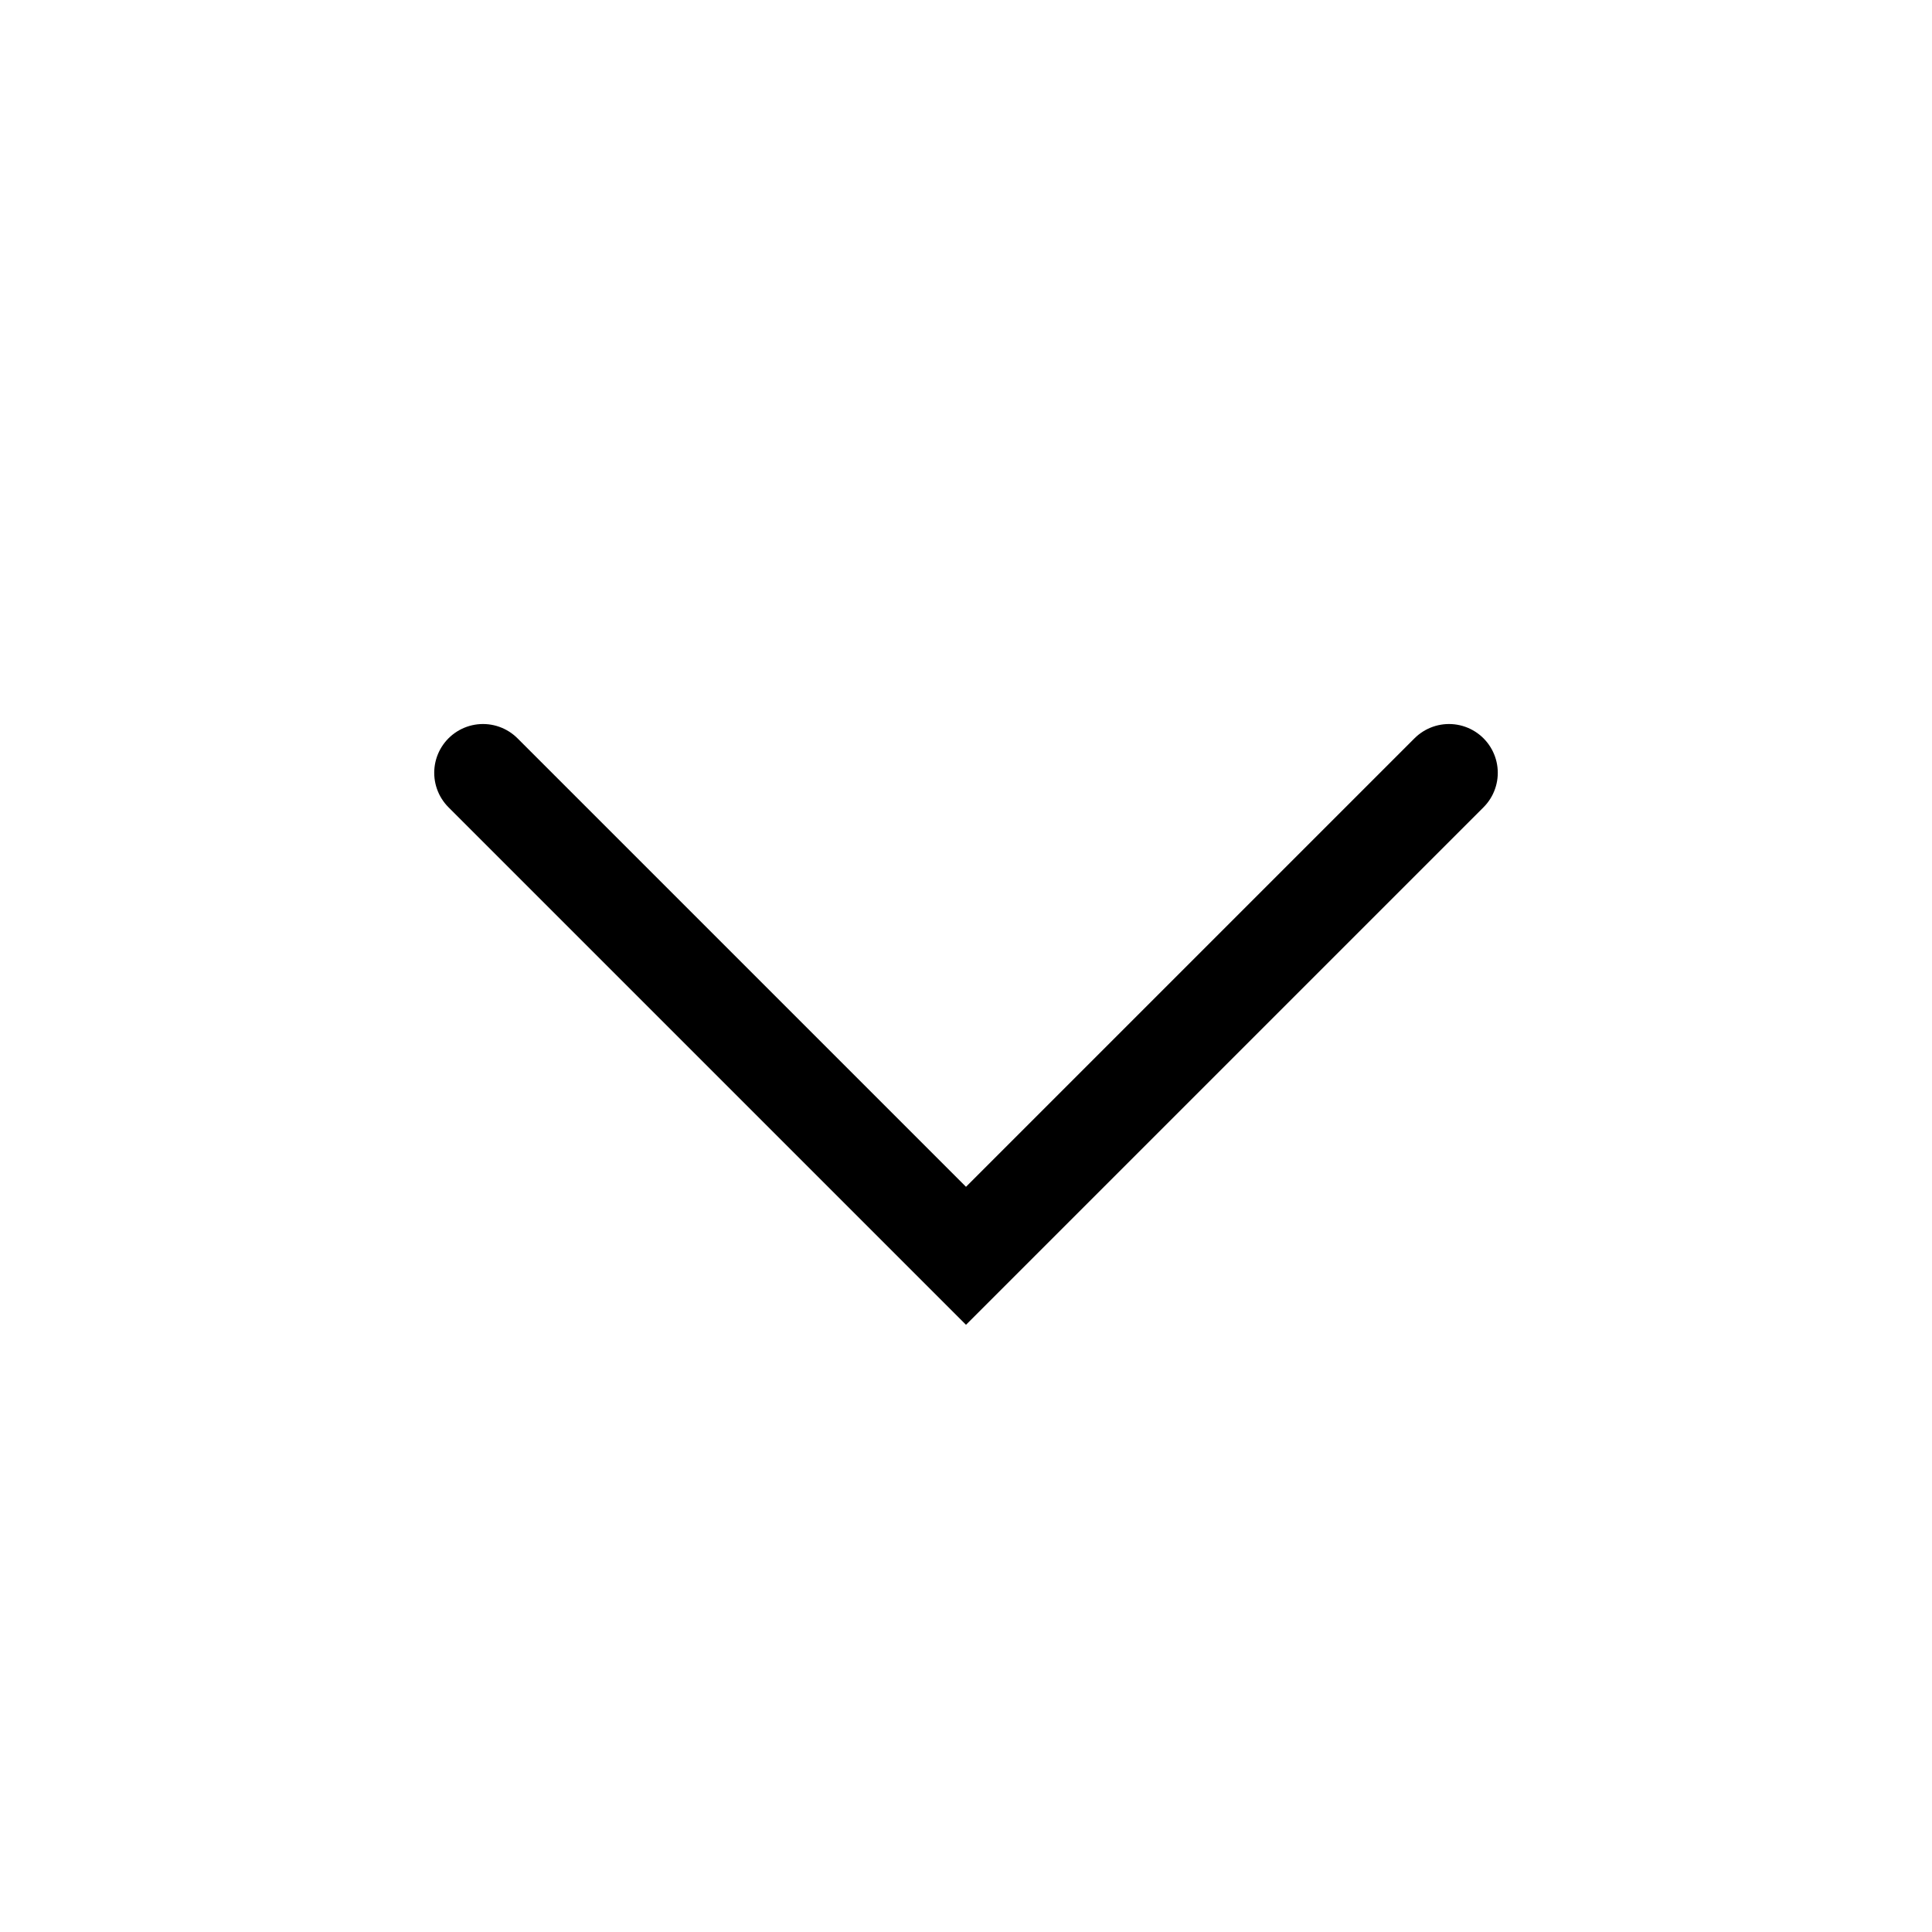
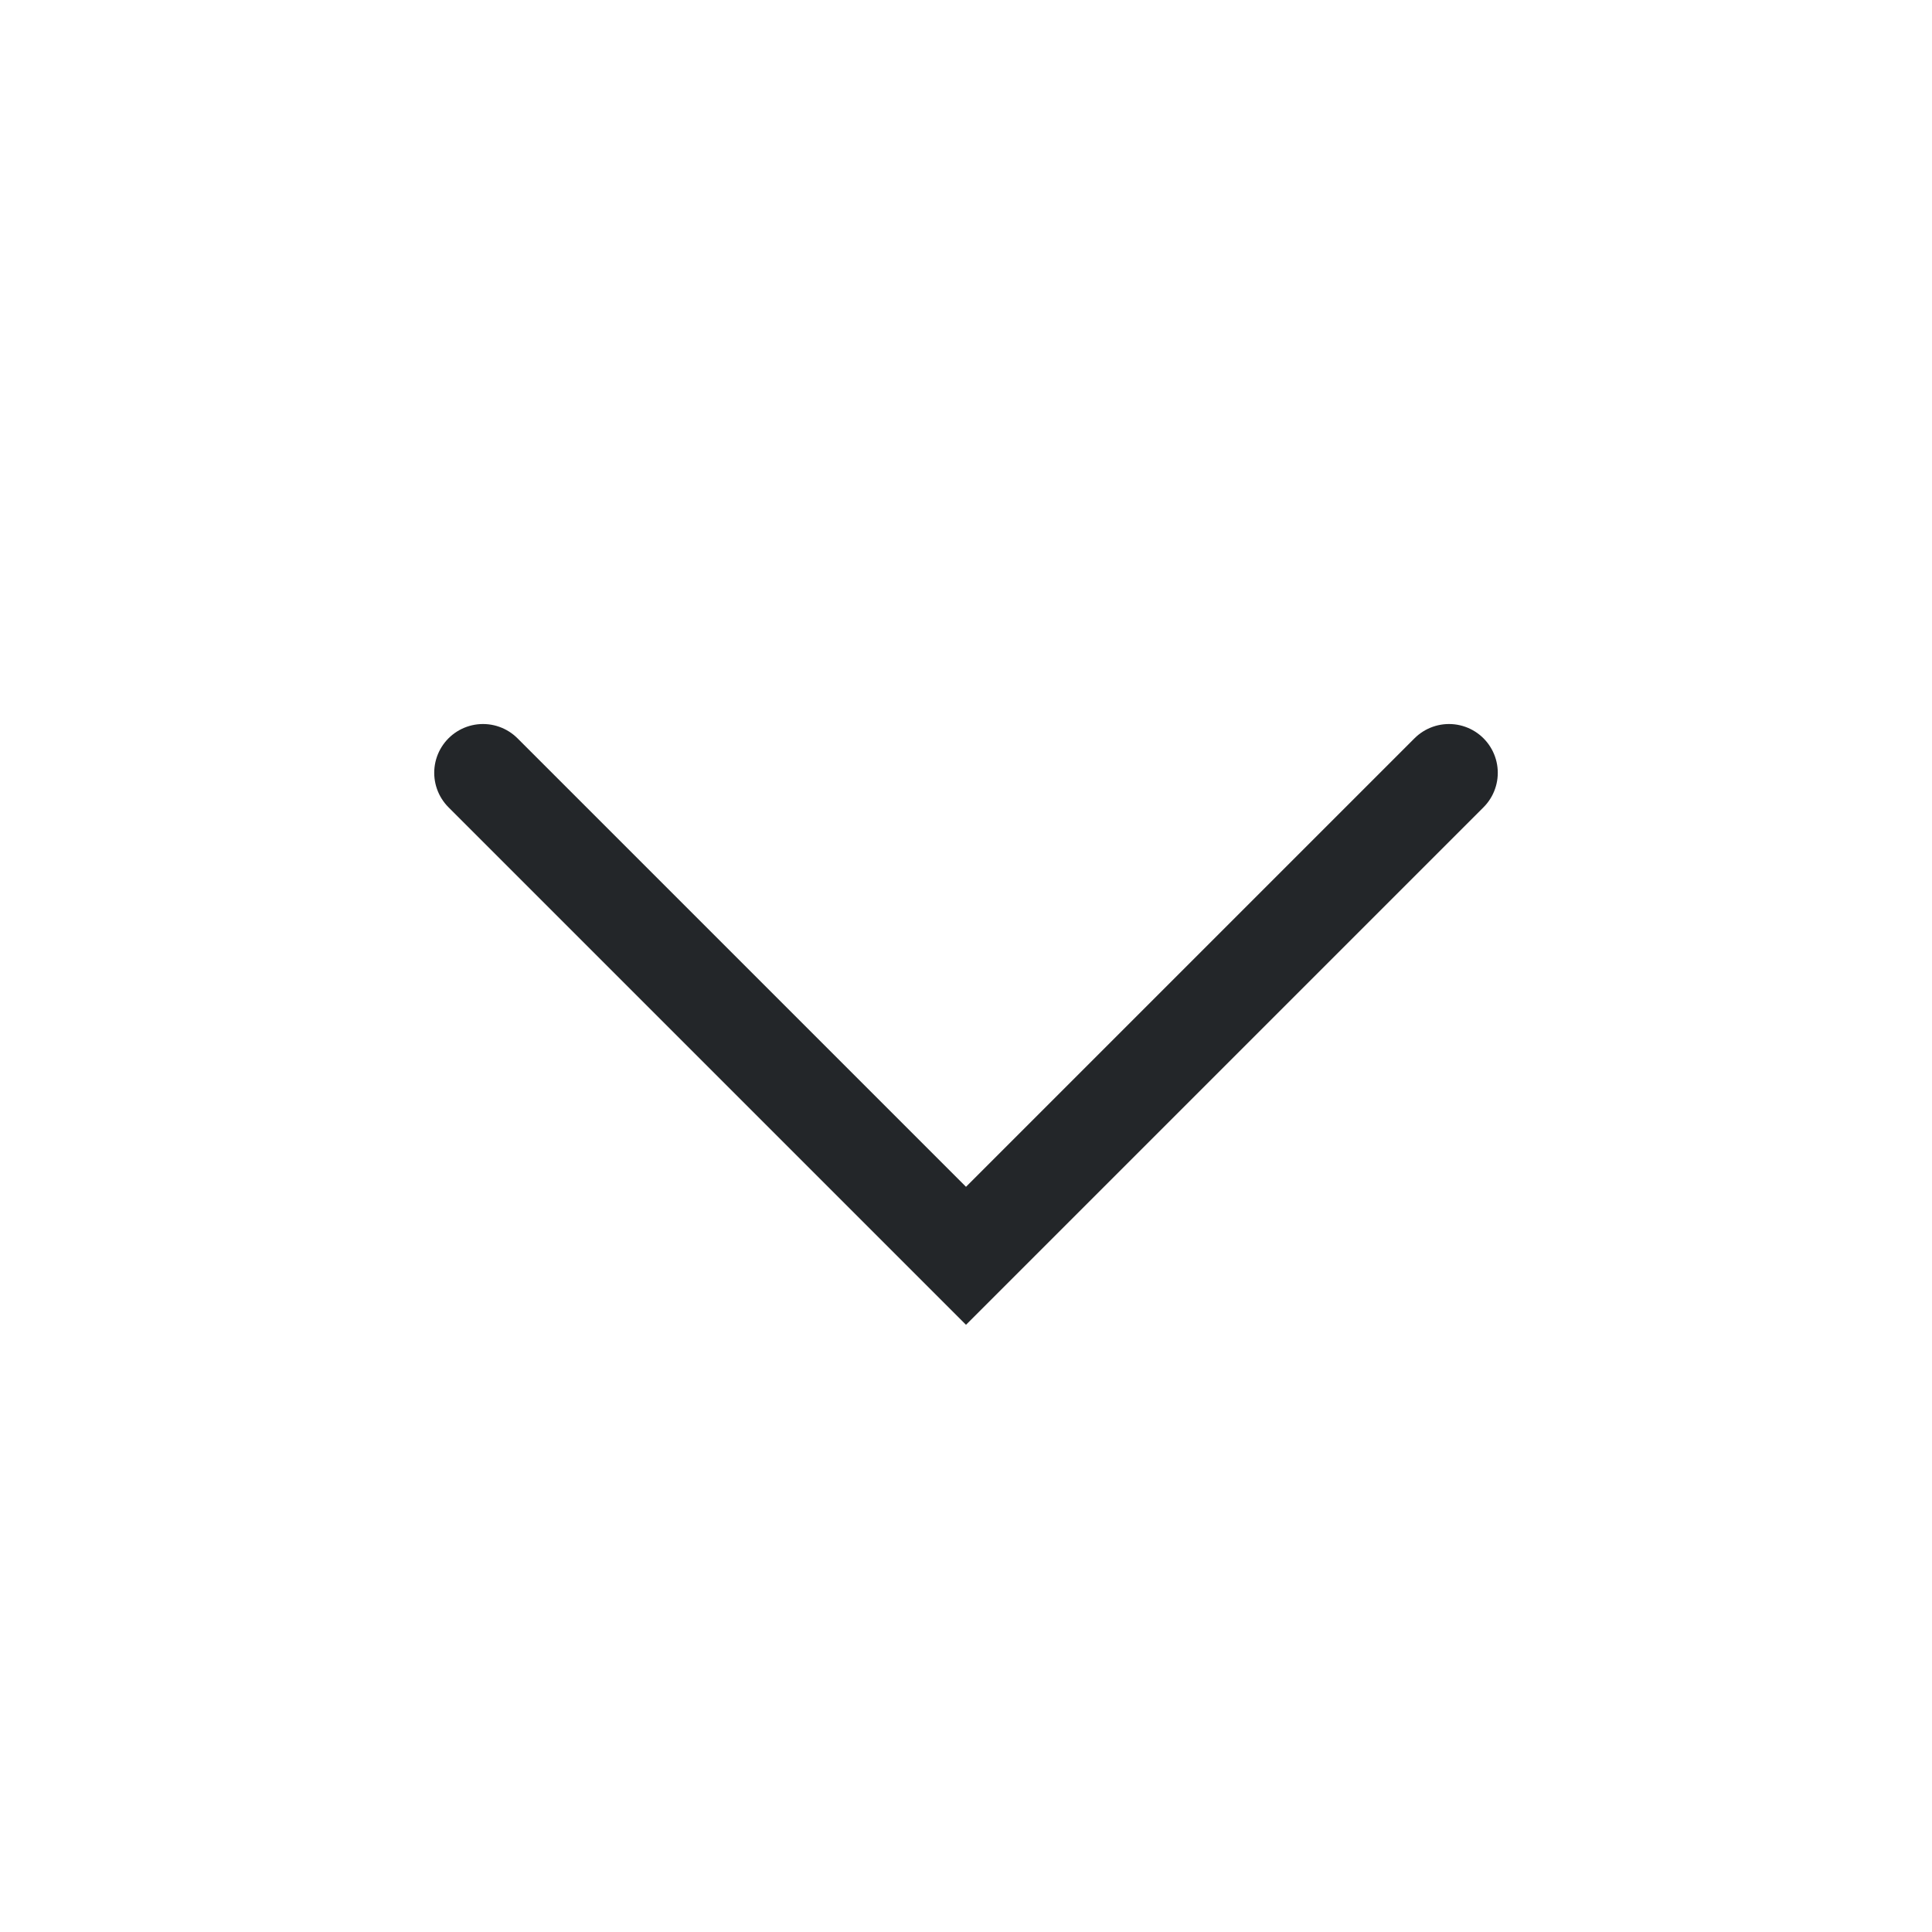
<svg xmlns="http://www.w3.org/2000/svg" viewBox="0 0 50 50" version="1.2" baseProfile="tiny">
  <defs>
</defs>
  <g fill="none" stroke="black" stroke-width="1" fill-rule="evenodd" stroke-linecap="square" stroke-linejoin="bevel">
-     <g fill="none" stroke="#000000" stroke-opacity="1" stroke-width="1.01" stroke-linecap="round" stroke-linejoin="miter" stroke-miterlimit="2" transform="matrix(2.5,0,0,2.5,2.5,2.5)" font-family="Noto Sans" font-size="10" font-weight="400" font-style="normal">
+     <g fill="none" stroke="#232629" stroke-opacity="1" stroke-width="1.01" stroke-linecap="round" stroke-linejoin="miter" stroke-miterlimit="2" transform="matrix(2.5,0,0,2.5,2.5,2.5)" font-family="Noto Sans" font-size="10" font-weight="400" font-style="normal">
      <polyline fill="none" vector-effect="none" points="4,7 9,12 14,7 " />
    </g>
    <g fill="none" stroke="#000000" stroke-opacity="1" stroke-width="1" stroke-linecap="square" stroke-linejoin="bevel" transform="matrix(1,0,0,1,0,0)" font-family="Noto Sans" font-size="10" font-weight="400" font-style="normal">
</g>
  </g>
</svg>
